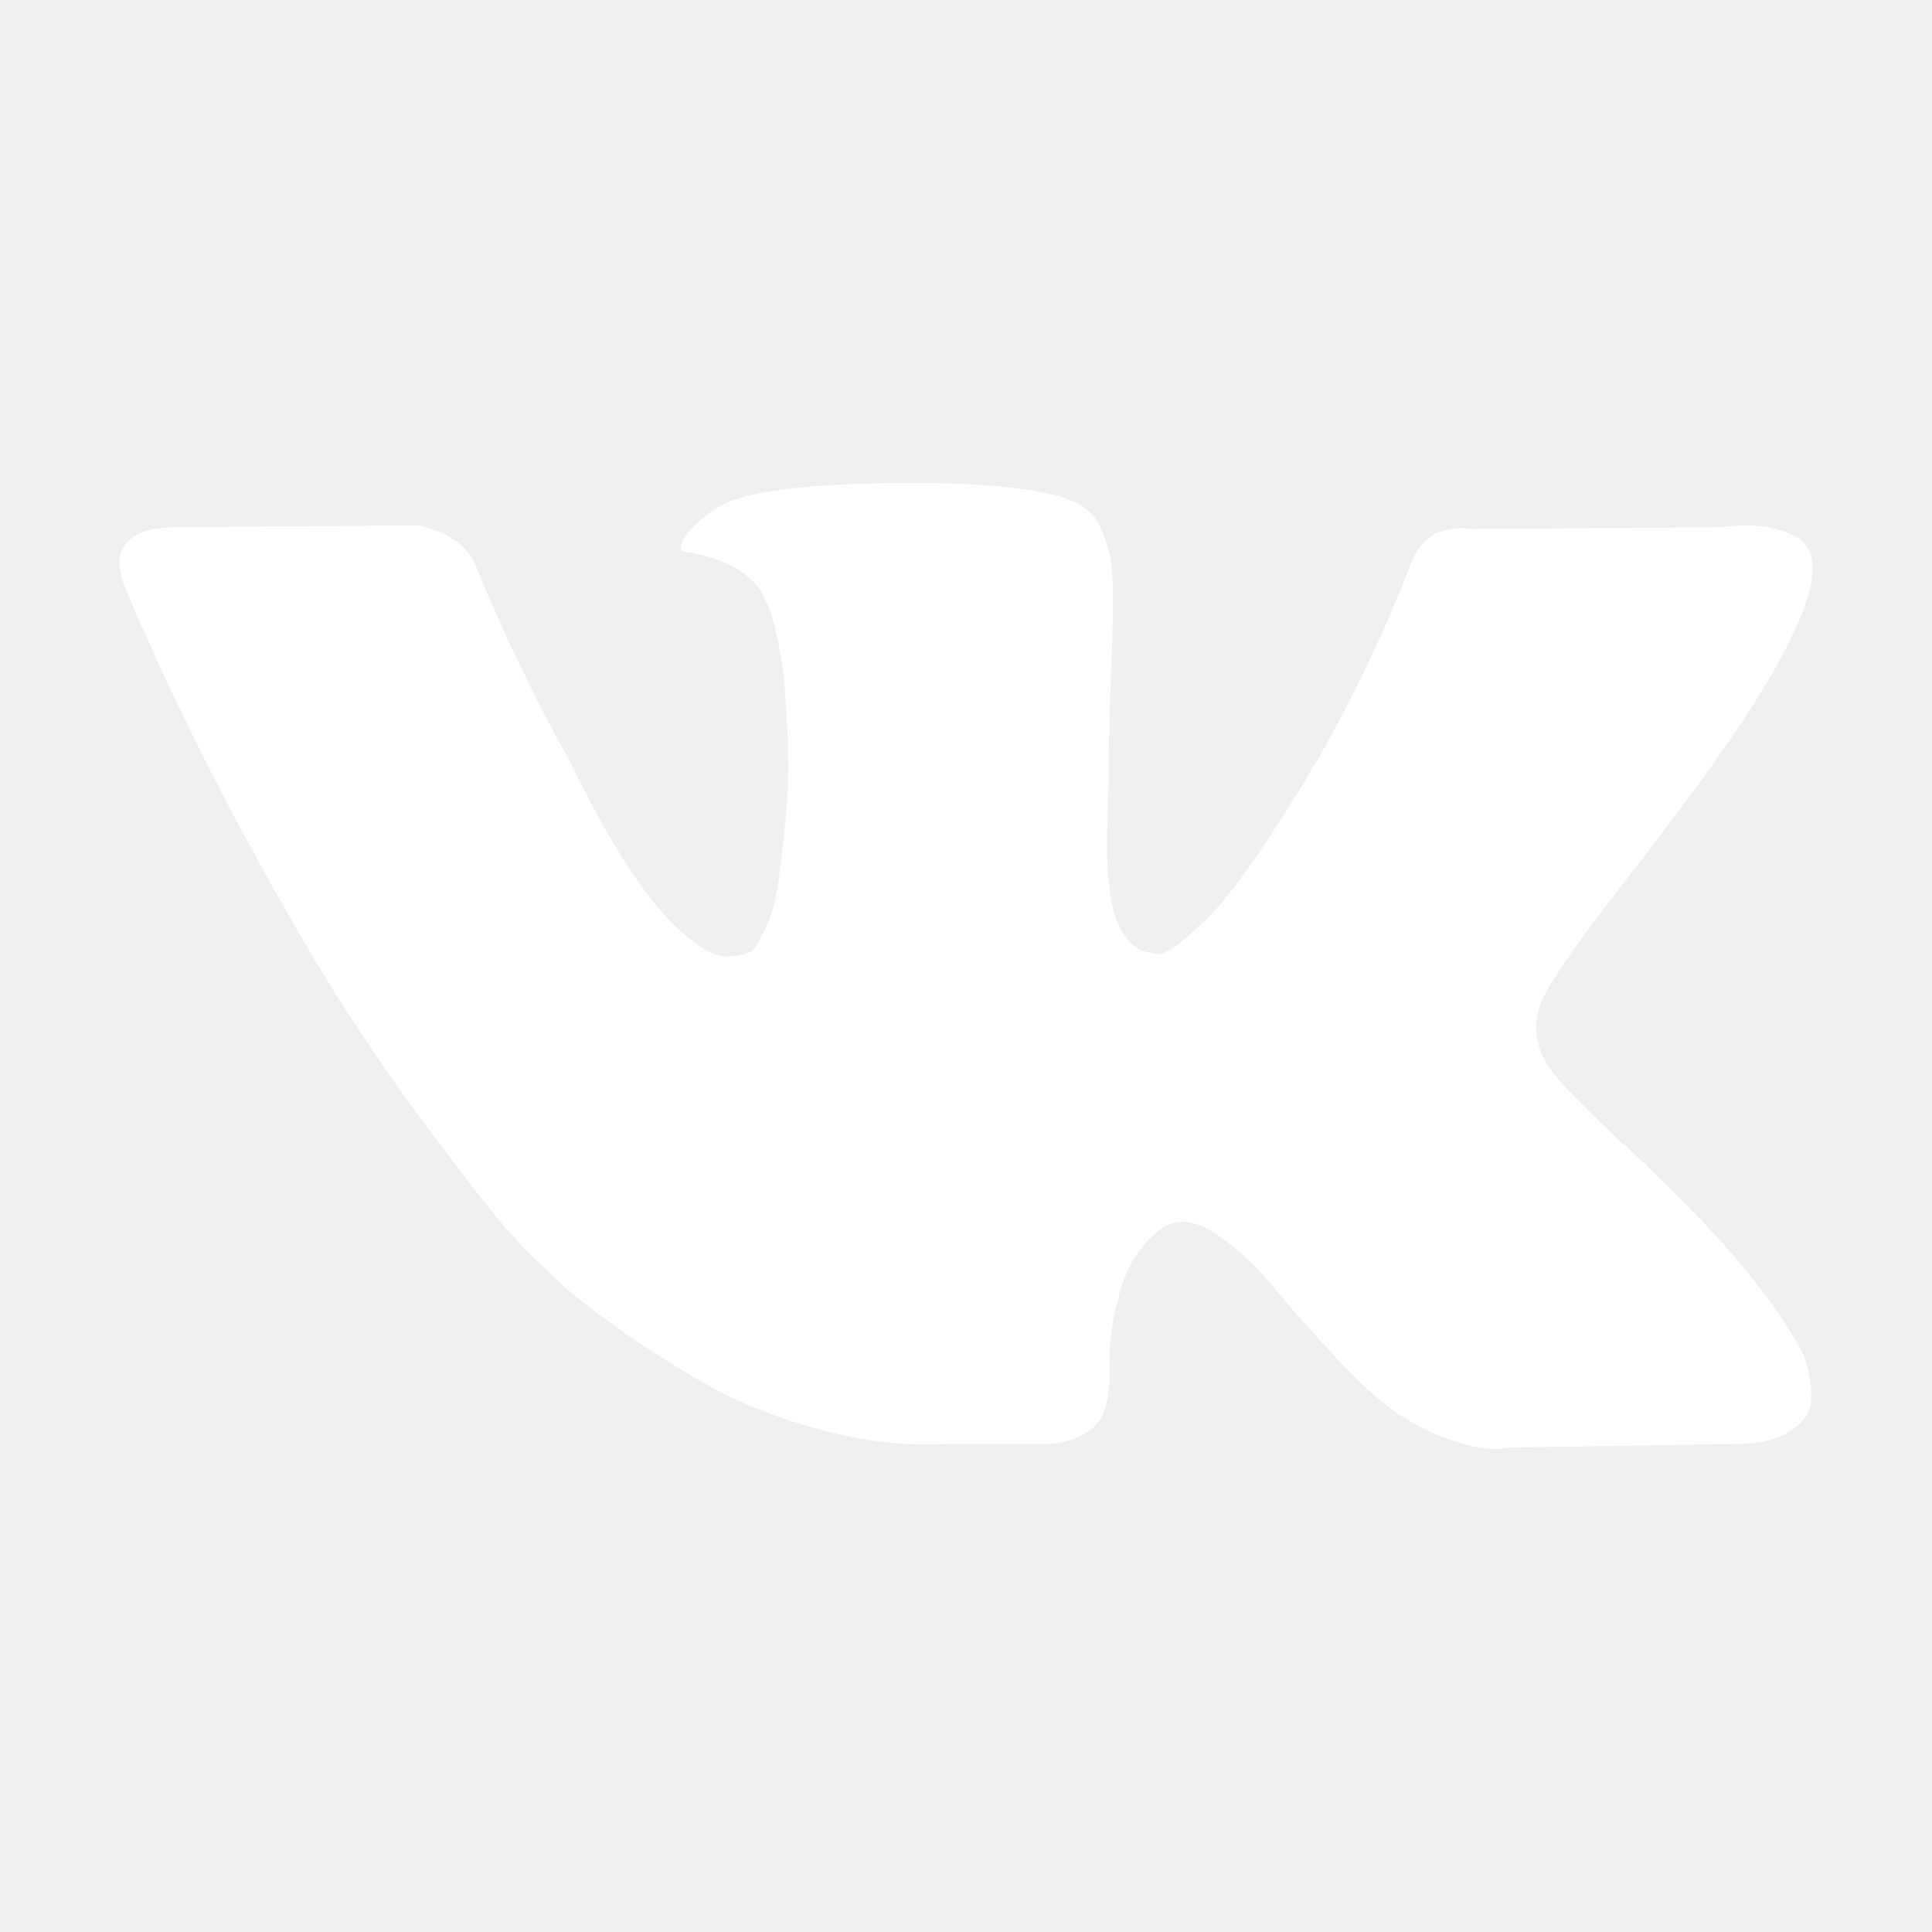
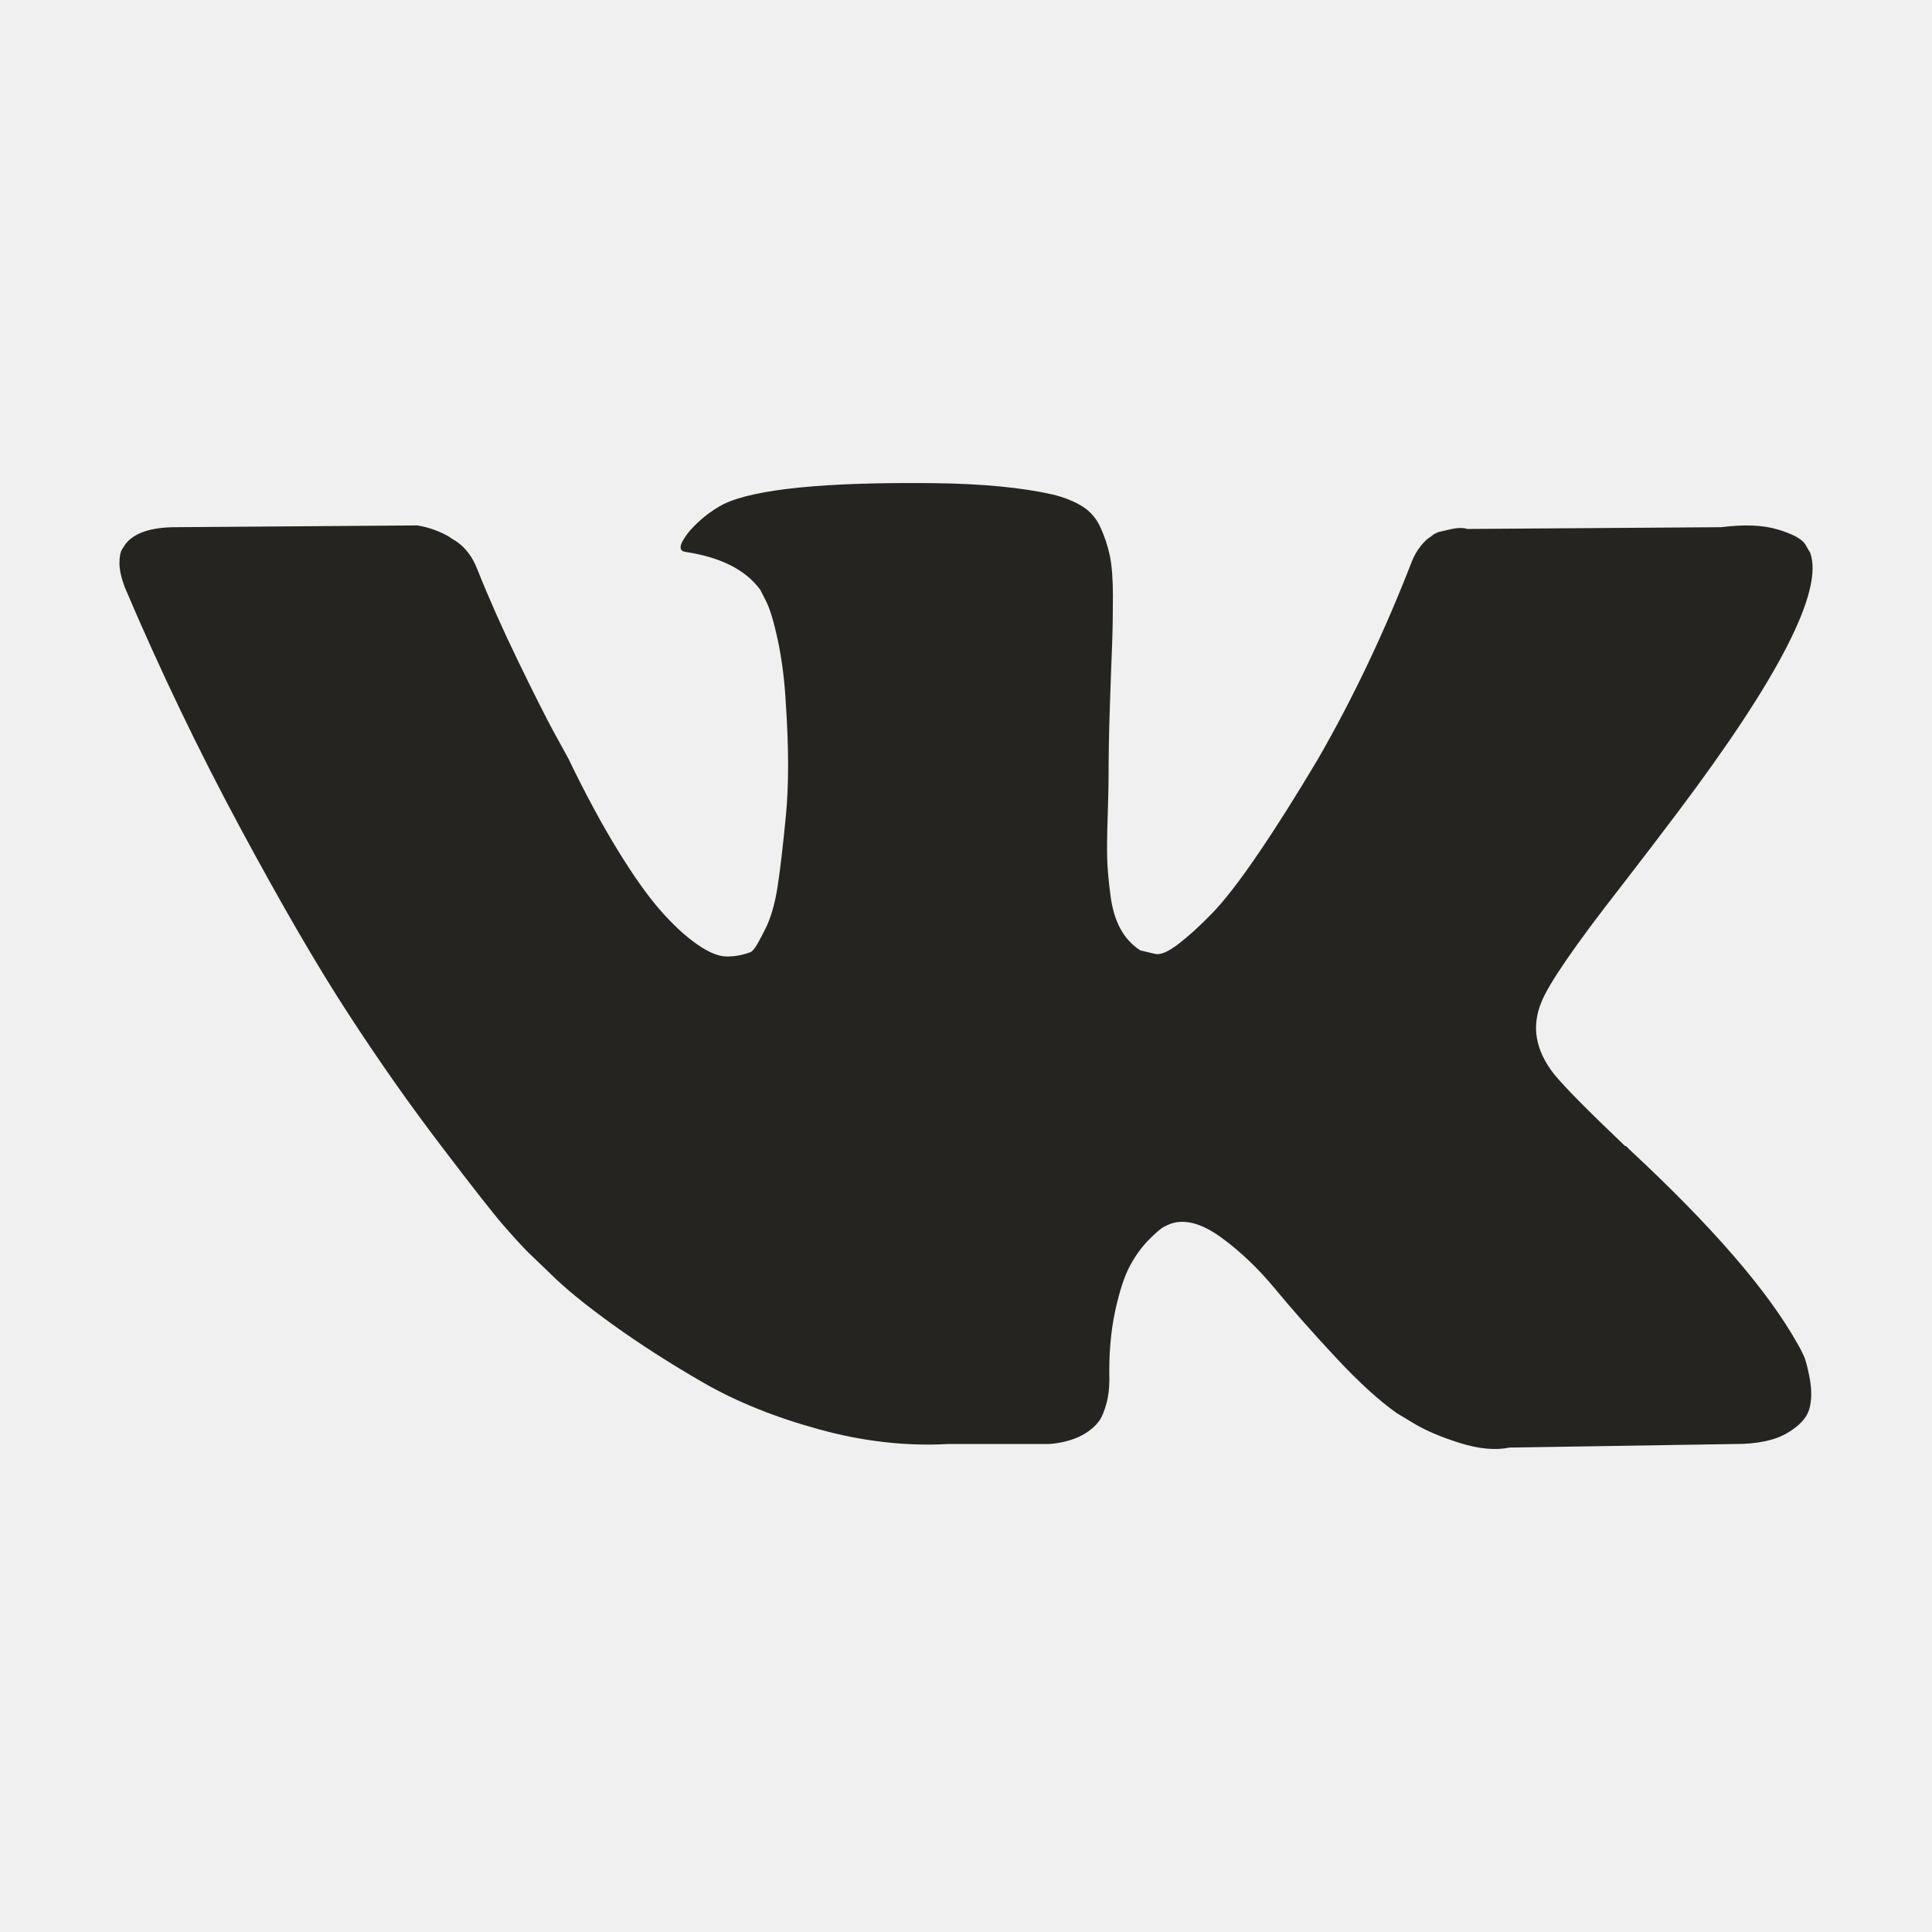
<svg xmlns="http://www.w3.org/2000/svg" width="24" height="24" viewBox="0 0 24 24" fill="none">
-   <path d="M22.405 16.838C22.38 16.783 22.356 16.737 22.334 16.701C21.969 16.043 21.272 15.237 20.242 14.28L20.221 14.258L20.21 14.248L20.199 14.237H20.188C19.72 13.791 19.424 13.492 19.301 13.338C19.074 13.046 19.023 12.751 19.147 12.451C19.235 12.225 19.563 11.747 20.133 11.017C20.432 10.63 20.669 10.32 20.844 10.086C22.108 8.407 22.655 7.334 22.487 6.867L22.422 6.757C22.378 6.692 22.265 6.631 22.082 6.577C21.9 6.522 21.666 6.513 21.381 6.549L18.228 6.571C18.177 6.553 18.104 6.555 18.009 6.577C17.914 6.599 17.866 6.61 17.866 6.61L17.811 6.637L17.768 6.67C17.731 6.692 17.691 6.73 17.647 6.785C17.604 6.839 17.567 6.903 17.538 6.976C17.195 7.86 16.804 8.681 16.366 9.44C16.096 9.893 15.848 10.286 15.621 10.618C15.395 10.95 15.205 11.194 15.052 11.351C14.899 11.508 14.76 11.634 14.636 11.729C14.511 11.824 14.417 11.864 14.351 11.85C14.285 11.835 14.223 11.82 14.165 11.806C14.063 11.74 13.98 11.651 13.918 11.537C13.856 11.424 13.814 11.282 13.793 11.11C13.771 10.939 13.758 10.791 13.754 10.667C13.751 10.543 13.752 10.367 13.76 10.141C13.767 9.915 13.771 9.761 13.771 9.681C13.771 9.404 13.776 9.103 13.787 8.778C13.798 8.453 13.807 8.195 13.815 8.006C13.822 7.816 13.825 7.615 13.825 7.403C13.825 7.192 13.812 7.026 13.787 6.905C13.762 6.785 13.723 6.668 13.672 6.555C13.621 6.441 13.546 6.354 13.448 6.292C13.349 6.23 13.227 6.18 13.081 6.144C12.694 6.056 12.201 6.009 11.602 6.002C10.245 5.987 9.372 6.075 8.985 6.264C8.832 6.345 8.693 6.454 8.569 6.593C8.438 6.754 8.419 6.841 8.514 6.856C8.952 6.921 9.262 7.078 9.445 7.327L9.511 7.458C9.562 7.553 9.613 7.721 9.664 7.962C9.715 8.203 9.748 8.469 9.763 8.761C9.799 9.294 9.799 9.75 9.763 10.13C9.726 10.51 9.692 10.805 9.659 11.017C9.626 11.229 9.576 11.4 9.511 11.532C9.445 11.663 9.401 11.743 9.379 11.773C9.357 11.802 9.339 11.82 9.325 11.827C9.23 11.864 9.131 11.882 9.029 11.882C8.927 11.882 8.803 11.831 8.657 11.729C8.511 11.627 8.359 11.486 8.202 11.307C8.045 11.128 7.868 10.878 7.671 10.557C7.474 10.236 7.269 9.856 7.058 9.418L6.883 9.1C6.773 8.896 6.623 8.599 6.434 8.208C6.244 7.817 6.076 7.439 5.93 7.074C5.872 6.921 5.784 6.804 5.667 6.724L5.612 6.691C5.576 6.662 5.517 6.631 5.437 6.598C5.357 6.565 5.273 6.541 5.185 6.527L2.185 6.549C1.878 6.549 1.67 6.618 1.56 6.757L1.517 6.823C1.495 6.859 1.484 6.917 1.484 6.998C1.484 7.078 1.506 7.177 1.549 7.293C1.987 8.323 2.464 9.316 2.978 10.272C3.493 11.229 3.94 11.999 4.32 12.583C4.699 13.167 5.086 13.718 5.481 14.236C5.875 14.755 6.136 15.087 6.264 15.233C6.391 15.379 6.492 15.488 6.565 15.561L6.839 15.824C7.014 15.999 7.271 16.209 7.611 16.454C7.95 16.698 8.326 16.939 8.739 17.177C9.151 17.414 9.631 17.607 10.179 17.757C10.726 17.907 11.259 17.967 11.778 17.938H13.037C13.292 17.916 13.486 17.835 13.617 17.697L13.661 17.642C13.69 17.598 13.718 17.531 13.743 17.44C13.769 17.348 13.781 17.248 13.781 17.138C13.774 16.825 13.798 16.542 13.852 16.29C13.907 16.038 13.969 15.848 14.039 15.72C14.108 15.593 14.187 15.485 14.274 15.398C14.362 15.31 14.424 15.257 14.461 15.239C14.497 15.22 14.526 15.208 14.548 15.2C14.723 15.142 14.929 15.198 15.167 15.37C15.404 15.542 15.627 15.754 15.835 16.005C16.043 16.257 16.293 16.54 16.585 16.854C16.877 17.168 17.133 17.401 17.352 17.555L17.57 17.686C17.717 17.774 17.907 17.854 18.14 17.927C18.373 18 18.578 18.018 18.753 17.982L21.557 17.938C21.834 17.938 22.05 17.892 22.203 17.801C22.356 17.71 22.447 17.61 22.477 17.5C22.506 17.391 22.507 17.267 22.482 17.128C22.456 16.989 22.431 16.892 22.405 16.838Z" fill="#fff" />
+   <path d="M22.405 16.838C22.38 16.783 22.356 16.737 22.334 16.701C21.969 16.043 21.272 15.237 20.242 14.28L20.221 14.258L20.21 14.248L20.199 14.237H20.188C19.72 13.791 19.424 13.492 19.301 13.338C19.074 13.046 19.023 12.751 19.147 12.451C19.235 12.225 19.563 11.747 20.133 11.017C20.432 10.63 20.669 10.32 20.844 10.086C22.108 8.407 22.655 7.334 22.487 6.867L22.422 6.757C22.378 6.692 22.265 6.631 22.082 6.577C21.9 6.522 21.666 6.513 21.381 6.549L18.228 6.571C18.177 6.553 18.104 6.555 18.009 6.577C17.914 6.599 17.866 6.61 17.866 6.61L17.811 6.637L17.768 6.67C17.731 6.692 17.691 6.73 17.647 6.785C17.604 6.839 17.567 6.903 17.538 6.976C17.195 7.86 16.804 8.681 16.366 9.44C16.096 9.893 15.848 10.286 15.621 10.618C15.395 10.95 15.205 11.194 15.052 11.351C14.899 11.508 14.76 11.634 14.636 11.729C14.511 11.824 14.417 11.864 14.351 11.85C14.285 11.835 14.223 11.82 14.165 11.806C14.063 11.74 13.98 11.651 13.918 11.537C13.856 11.424 13.814 11.282 13.793 11.11C13.771 10.939 13.758 10.791 13.754 10.667C13.751 10.543 13.752 10.367 13.76 10.141C13.767 9.915 13.771 9.761 13.771 9.681C13.771 9.404 13.776 9.103 13.787 8.778C13.798 8.453 13.807 8.195 13.815 8.006C13.822 7.816 13.825 7.615 13.825 7.403C13.825 7.192 13.812 7.026 13.787 6.905C13.762 6.785 13.723 6.668 13.672 6.555C13.621 6.441 13.546 6.354 13.448 6.292C13.349 6.23 13.227 6.18 13.081 6.144C12.694 6.056 12.201 6.009 11.602 6.002C10.245 5.987 9.372 6.075 8.985 6.264C8.832 6.345 8.693 6.454 8.569 6.593C8.438 6.754 8.419 6.841 8.514 6.856C8.952 6.921 9.262 7.078 9.445 7.327L9.511 7.458C9.562 7.553 9.613 7.721 9.664 7.962C9.715 8.203 9.748 8.469 9.763 8.761C9.799 9.294 9.799 9.75 9.763 10.13C9.726 10.51 9.692 10.805 9.659 11.017C9.626 11.229 9.576 11.4 9.511 11.532C9.445 11.663 9.401 11.743 9.379 11.773C9.357 11.802 9.339 11.82 9.325 11.827C9.23 11.864 9.131 11.882 9.029 11.882C8.927 11.882 8.803 11.831 8.657 11.729C8.511 11.627 8.359 11.486 8.202 11.307C8.045 11.128 7.868 10.878 7.671 10.557C7.474 10.236 7.269 9.856 7.058 9.418L6.883 9.1C6.773 8.896 6.623 8.599 6.434 8.208C6.244 7.817 6.076 7.439 5.93 7.074C5.872 6.921 5.784 6.804 5.667 6.724L5.612 6.691C5.576 6.662 5.517 6.631 5.437 6.598C5.357 6.565 5.273 6.541 5.185 6.527L2.185 6.549C1.878 6.549 1.67 6.618 1.56 6.757L1.517 6.823C1.495 6.859 1.484 6.917 1.484 6.998C1.484 7.078 1.506 7.177 1.549 7.293C1.987 8.323 2.464 9.316 2.978 10.272C3.493 11.229 3.94 11.999 4.32 12.583C4.699 13.167 5.086 13.718 5.481 14.236C5.875 14.755 6.136 15.087 6.264 15.233C6.391 15.379 6.492 15.488 6.565 15.561L6.839 15.824C7.014 15.999 7.271 16.209 7.611 16.454C7.95 16.698 8.326 16.939 8.739 17.177C9.151 17.414 9.631 17.607 10.179 17.757C10.726 17.907 11.259 17.967 11.778 17.938H13.037C13.292 17.916 13.486 17.835 13.617 17.697L13.661 17.642C13.69 17.598 13.718 17.531 13.743 17.44C13.769 17.348 13.781 17.248 13.781 17.138C13.774 16.825 13.798 16.542 13.852 16.29C13.907 16.038 13.969 15.848 14.039 15.72C14.108 15.593 14.187 15.485 14.274 15.398C14.362 15.31 14.424 15.257 14.461 15.239C14.497 15.22 14.526 15.208 14.548 15.2C14.723 15.142 14.929 15.198 15.167 15.37C15.404 15.542 15.627 15.754 15.835 16.005C16.043 16.257 16.293 16.54 16.585 16.854C16.877 17.168 17.133 17.401 17.352 17.555L17.57 17.686C17.717 17.774 17.907 17.854 18.14 17.927C18.373 18 18.578 18.018 18.753 17.982L21.557 17.938C21.834 17.938 22.05 17.892 22.203 17.801C22.356 17.71 22.447 17.61 22.477 17.5C22.506 17.391 22.507 17.267 22.482 17.128C22.456 16.989 22.431 16.892 22.405 16.838Z" fill="#252420" />
</svg>
